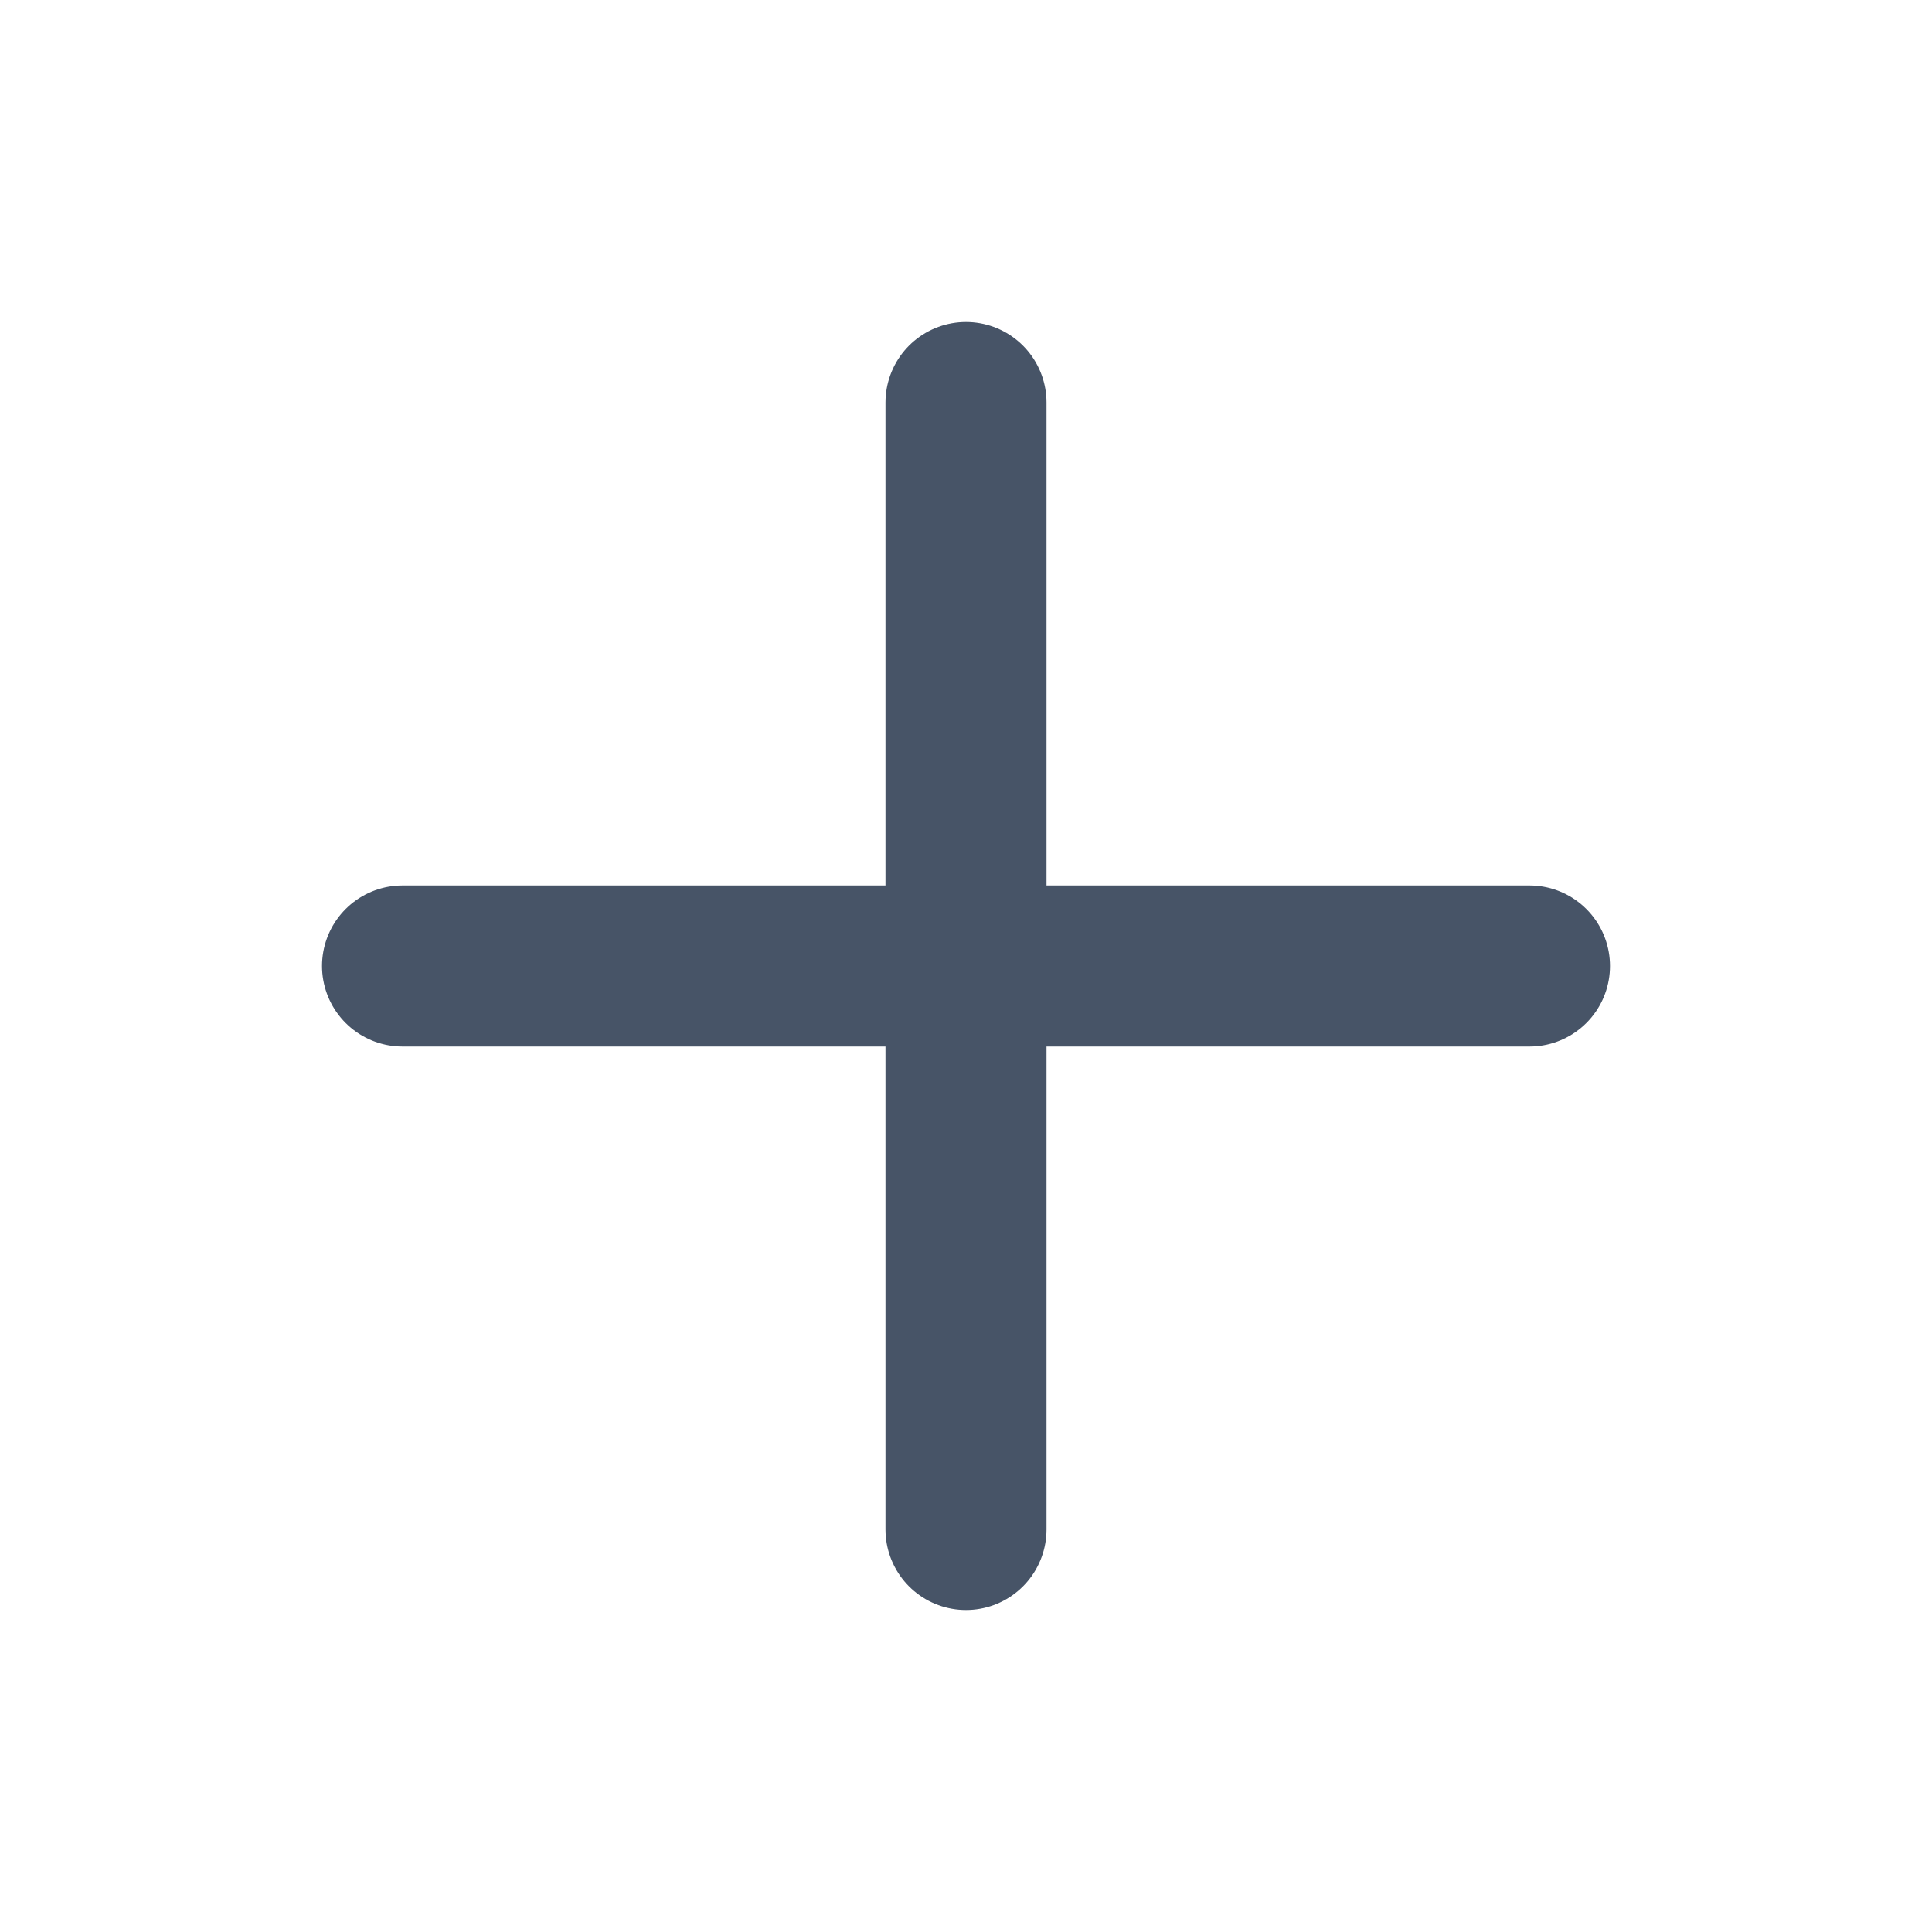
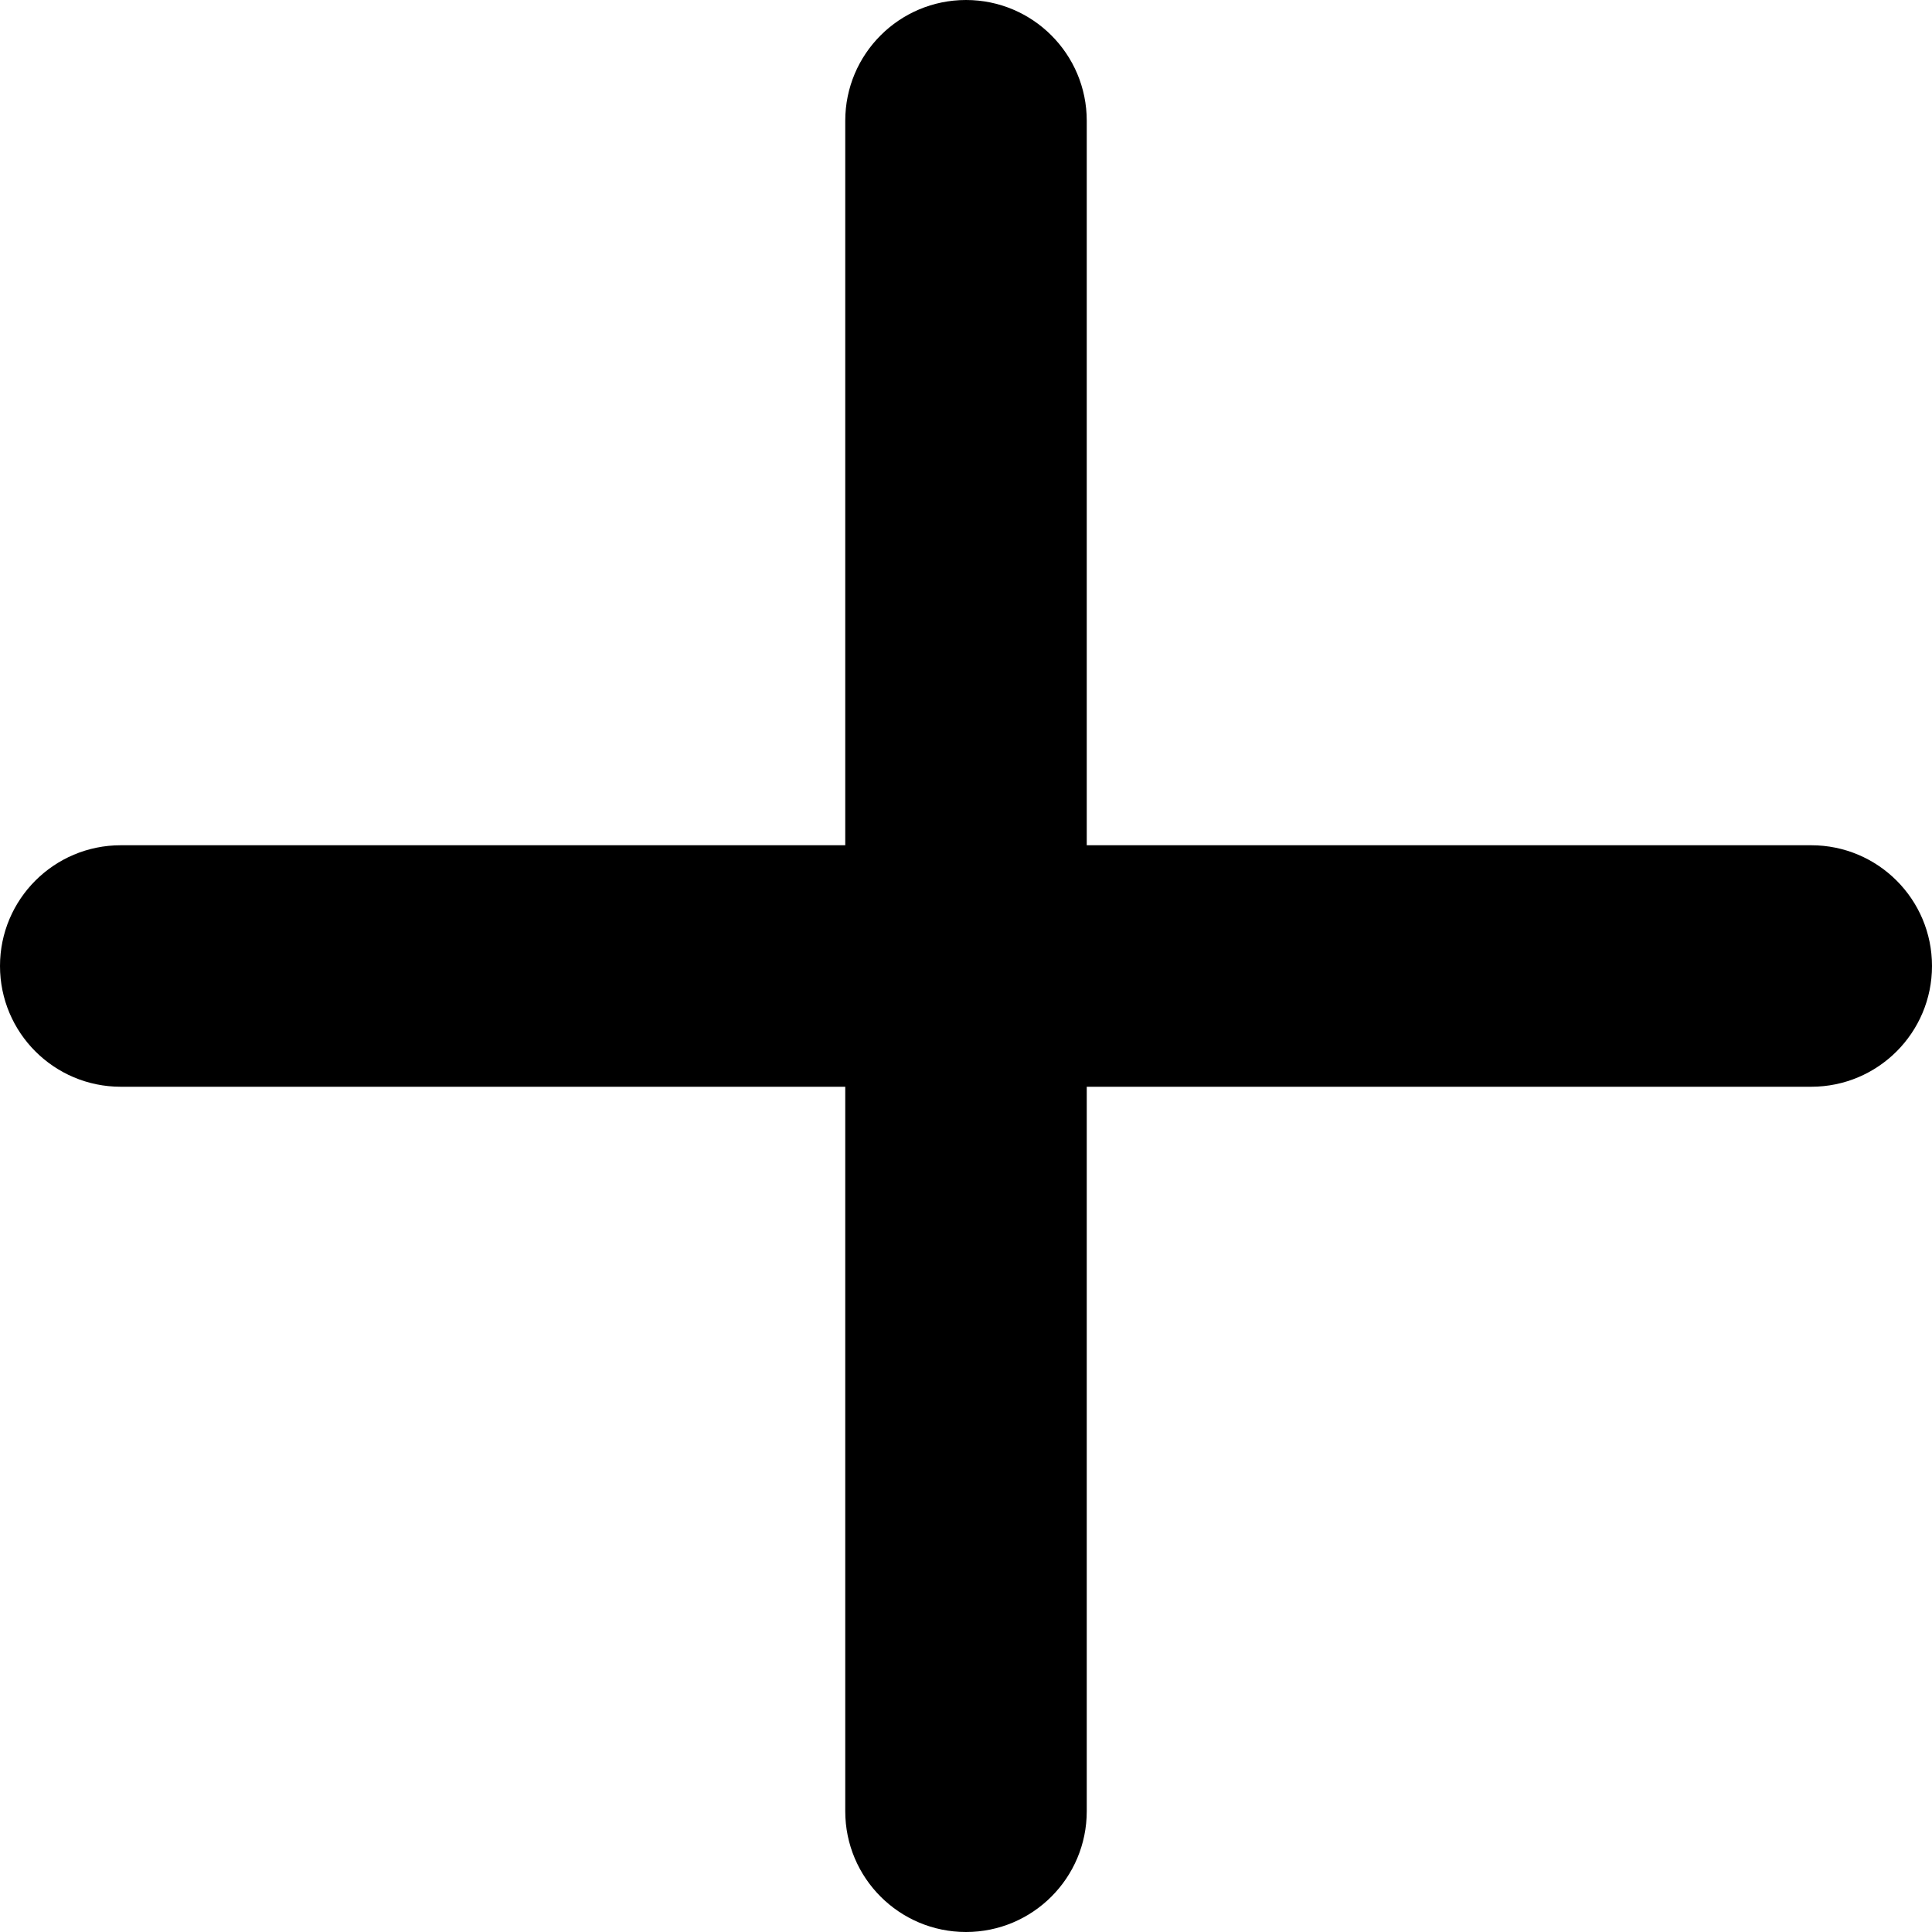
- <svg xmlns="http://www.w3.org/2000/svg" width="20" height="20" viewBox="0 0 20 20" fill="none">
-   <path d="M10 4.167V15.833M4.167 10H15.833" stroke="#475467" stroke-width="1.667" stroke-linecap="round" stroke-linejoin="round" />
+ <svg xmlns="http://www.w3.org/2000/svg" version="1.1" id="Capa_1" x="0px" y="0px" viewBox="0 0 512 512" style="enable-background:new 0 0 512 512;" xml:space="preserve" width="512" height="512">
+   <g>
+     <path d="M480,224H288V32c0-17.673-14.327-32-32-32s-32,14.327-32,32v192H32c-17.673,0-32,14.327-32,32s14.327,32,32,32h192v192   c0,17.673,14.327,32,32,32s32-14.327,32-32V288h192c17.673,0,32-14.327,32-32S497.673,224,480,224z" />
+   </g>
</svg>
